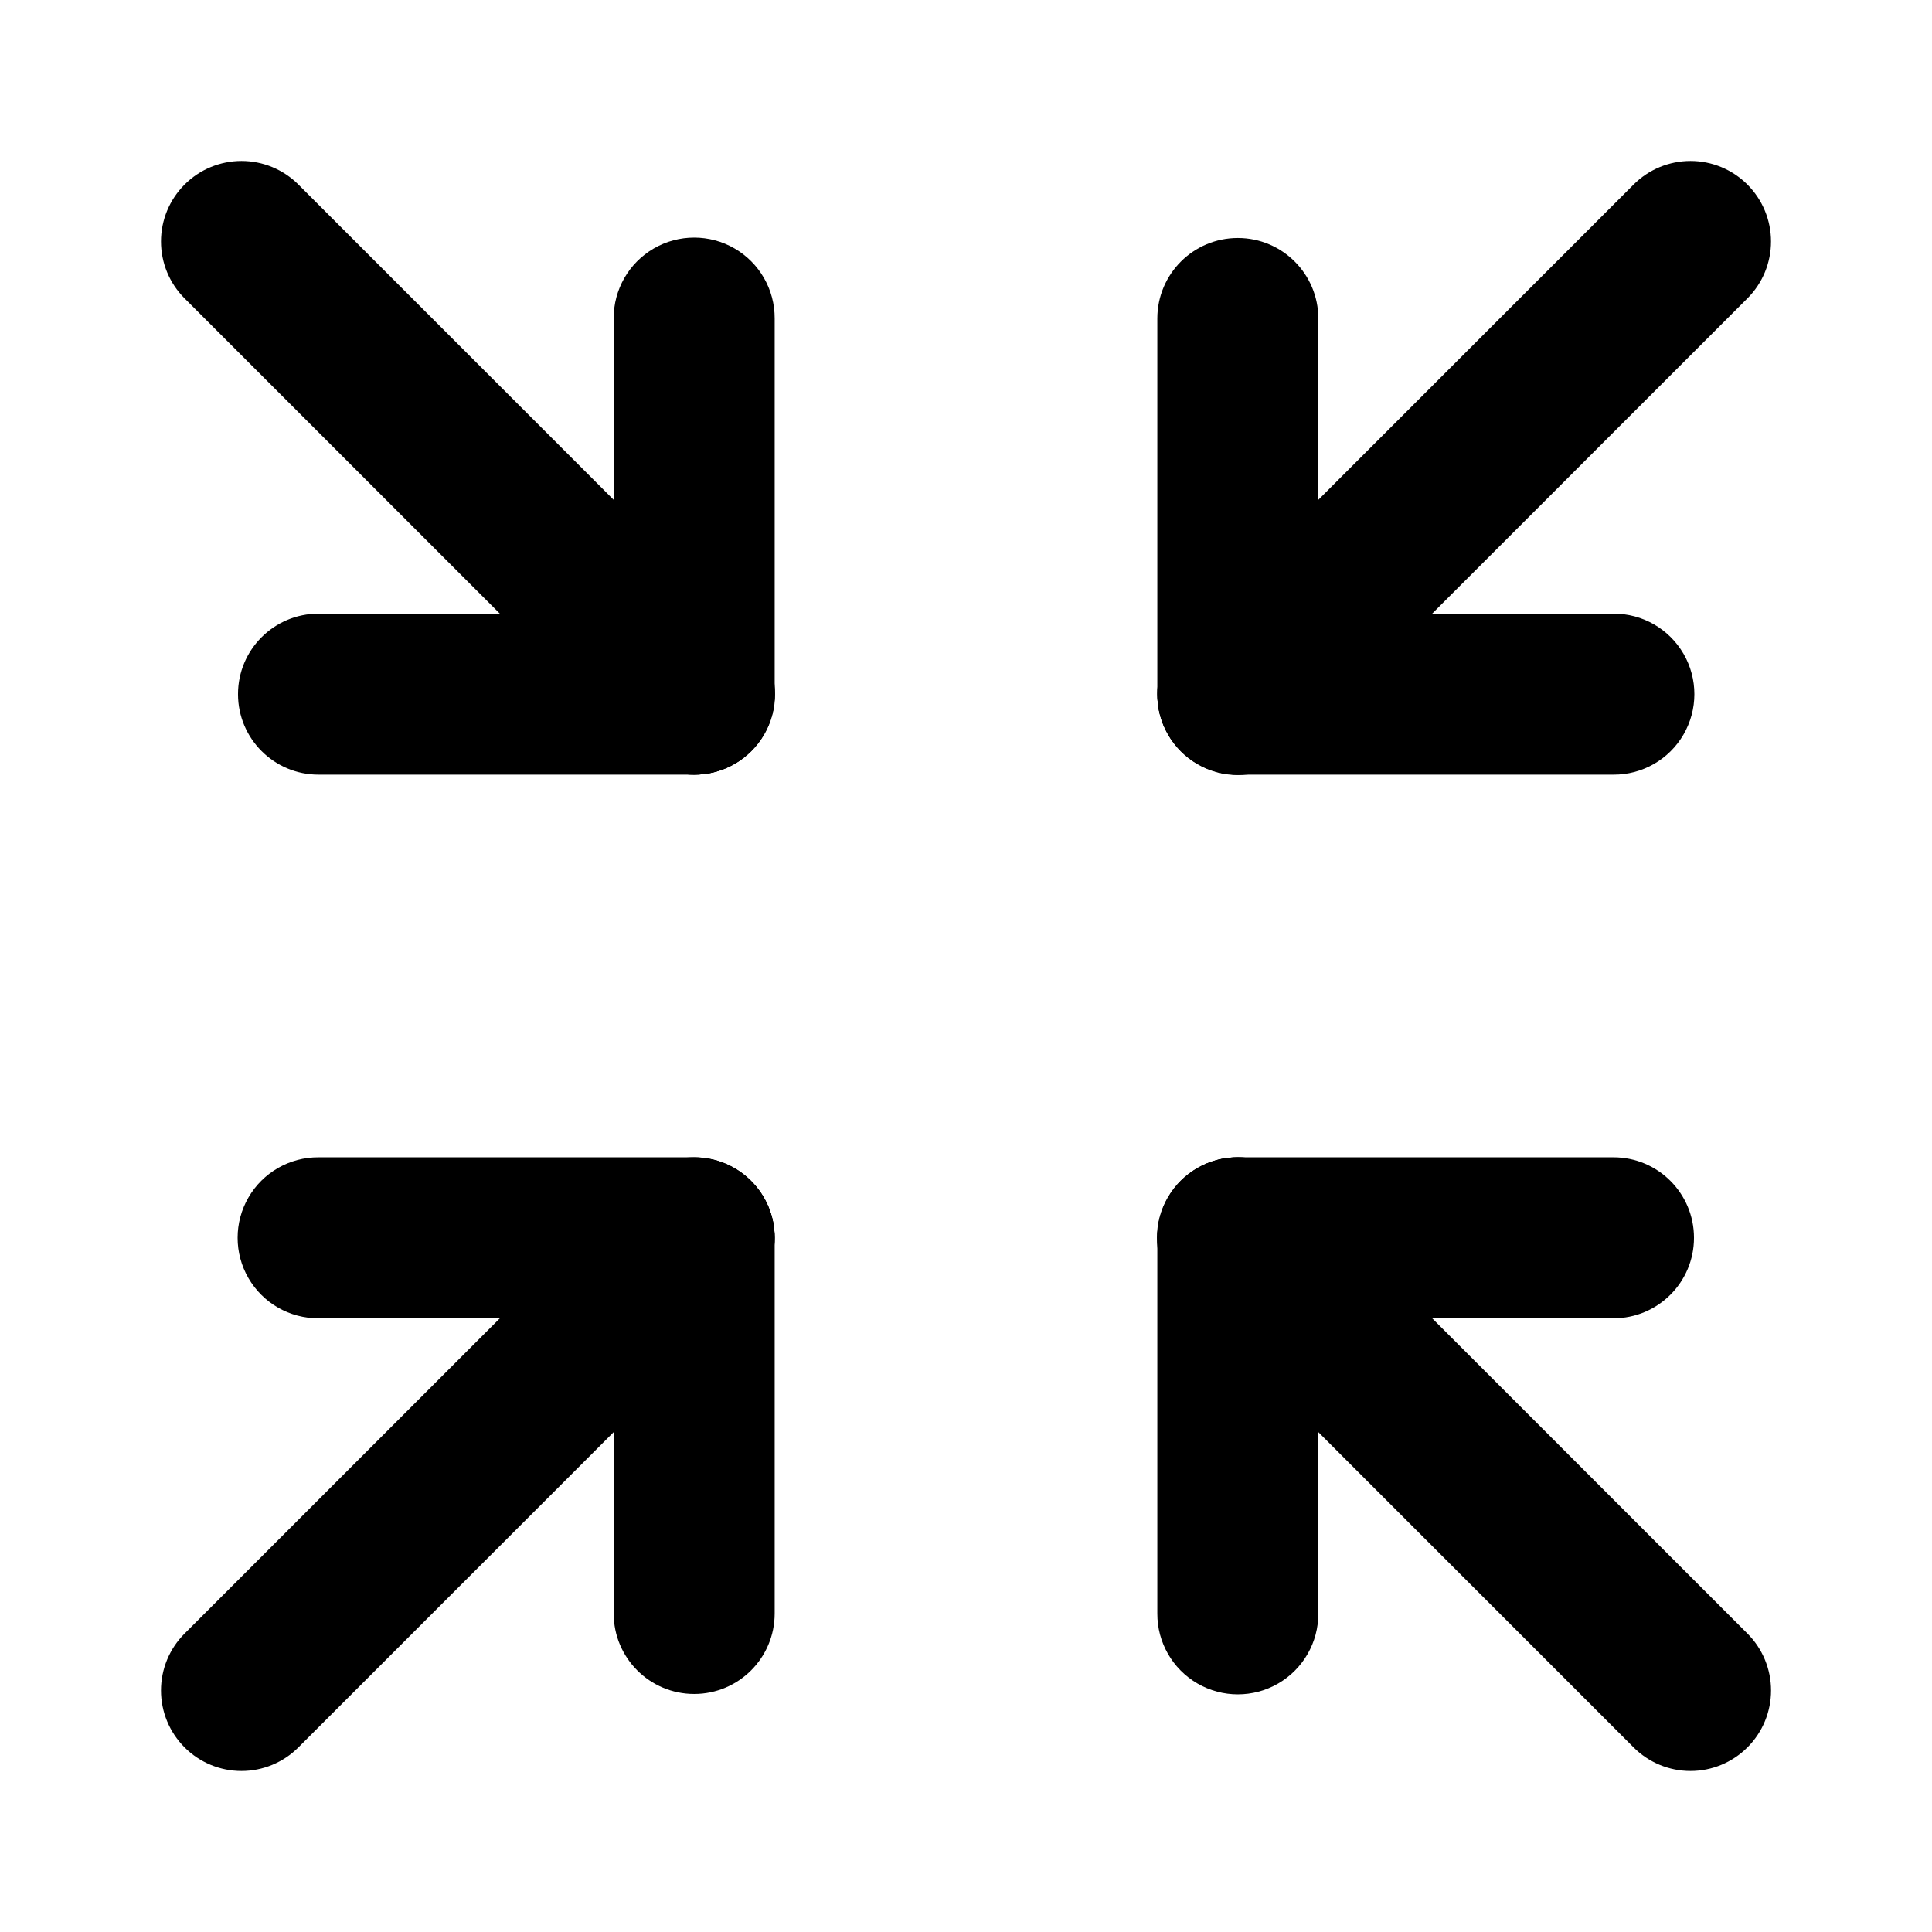
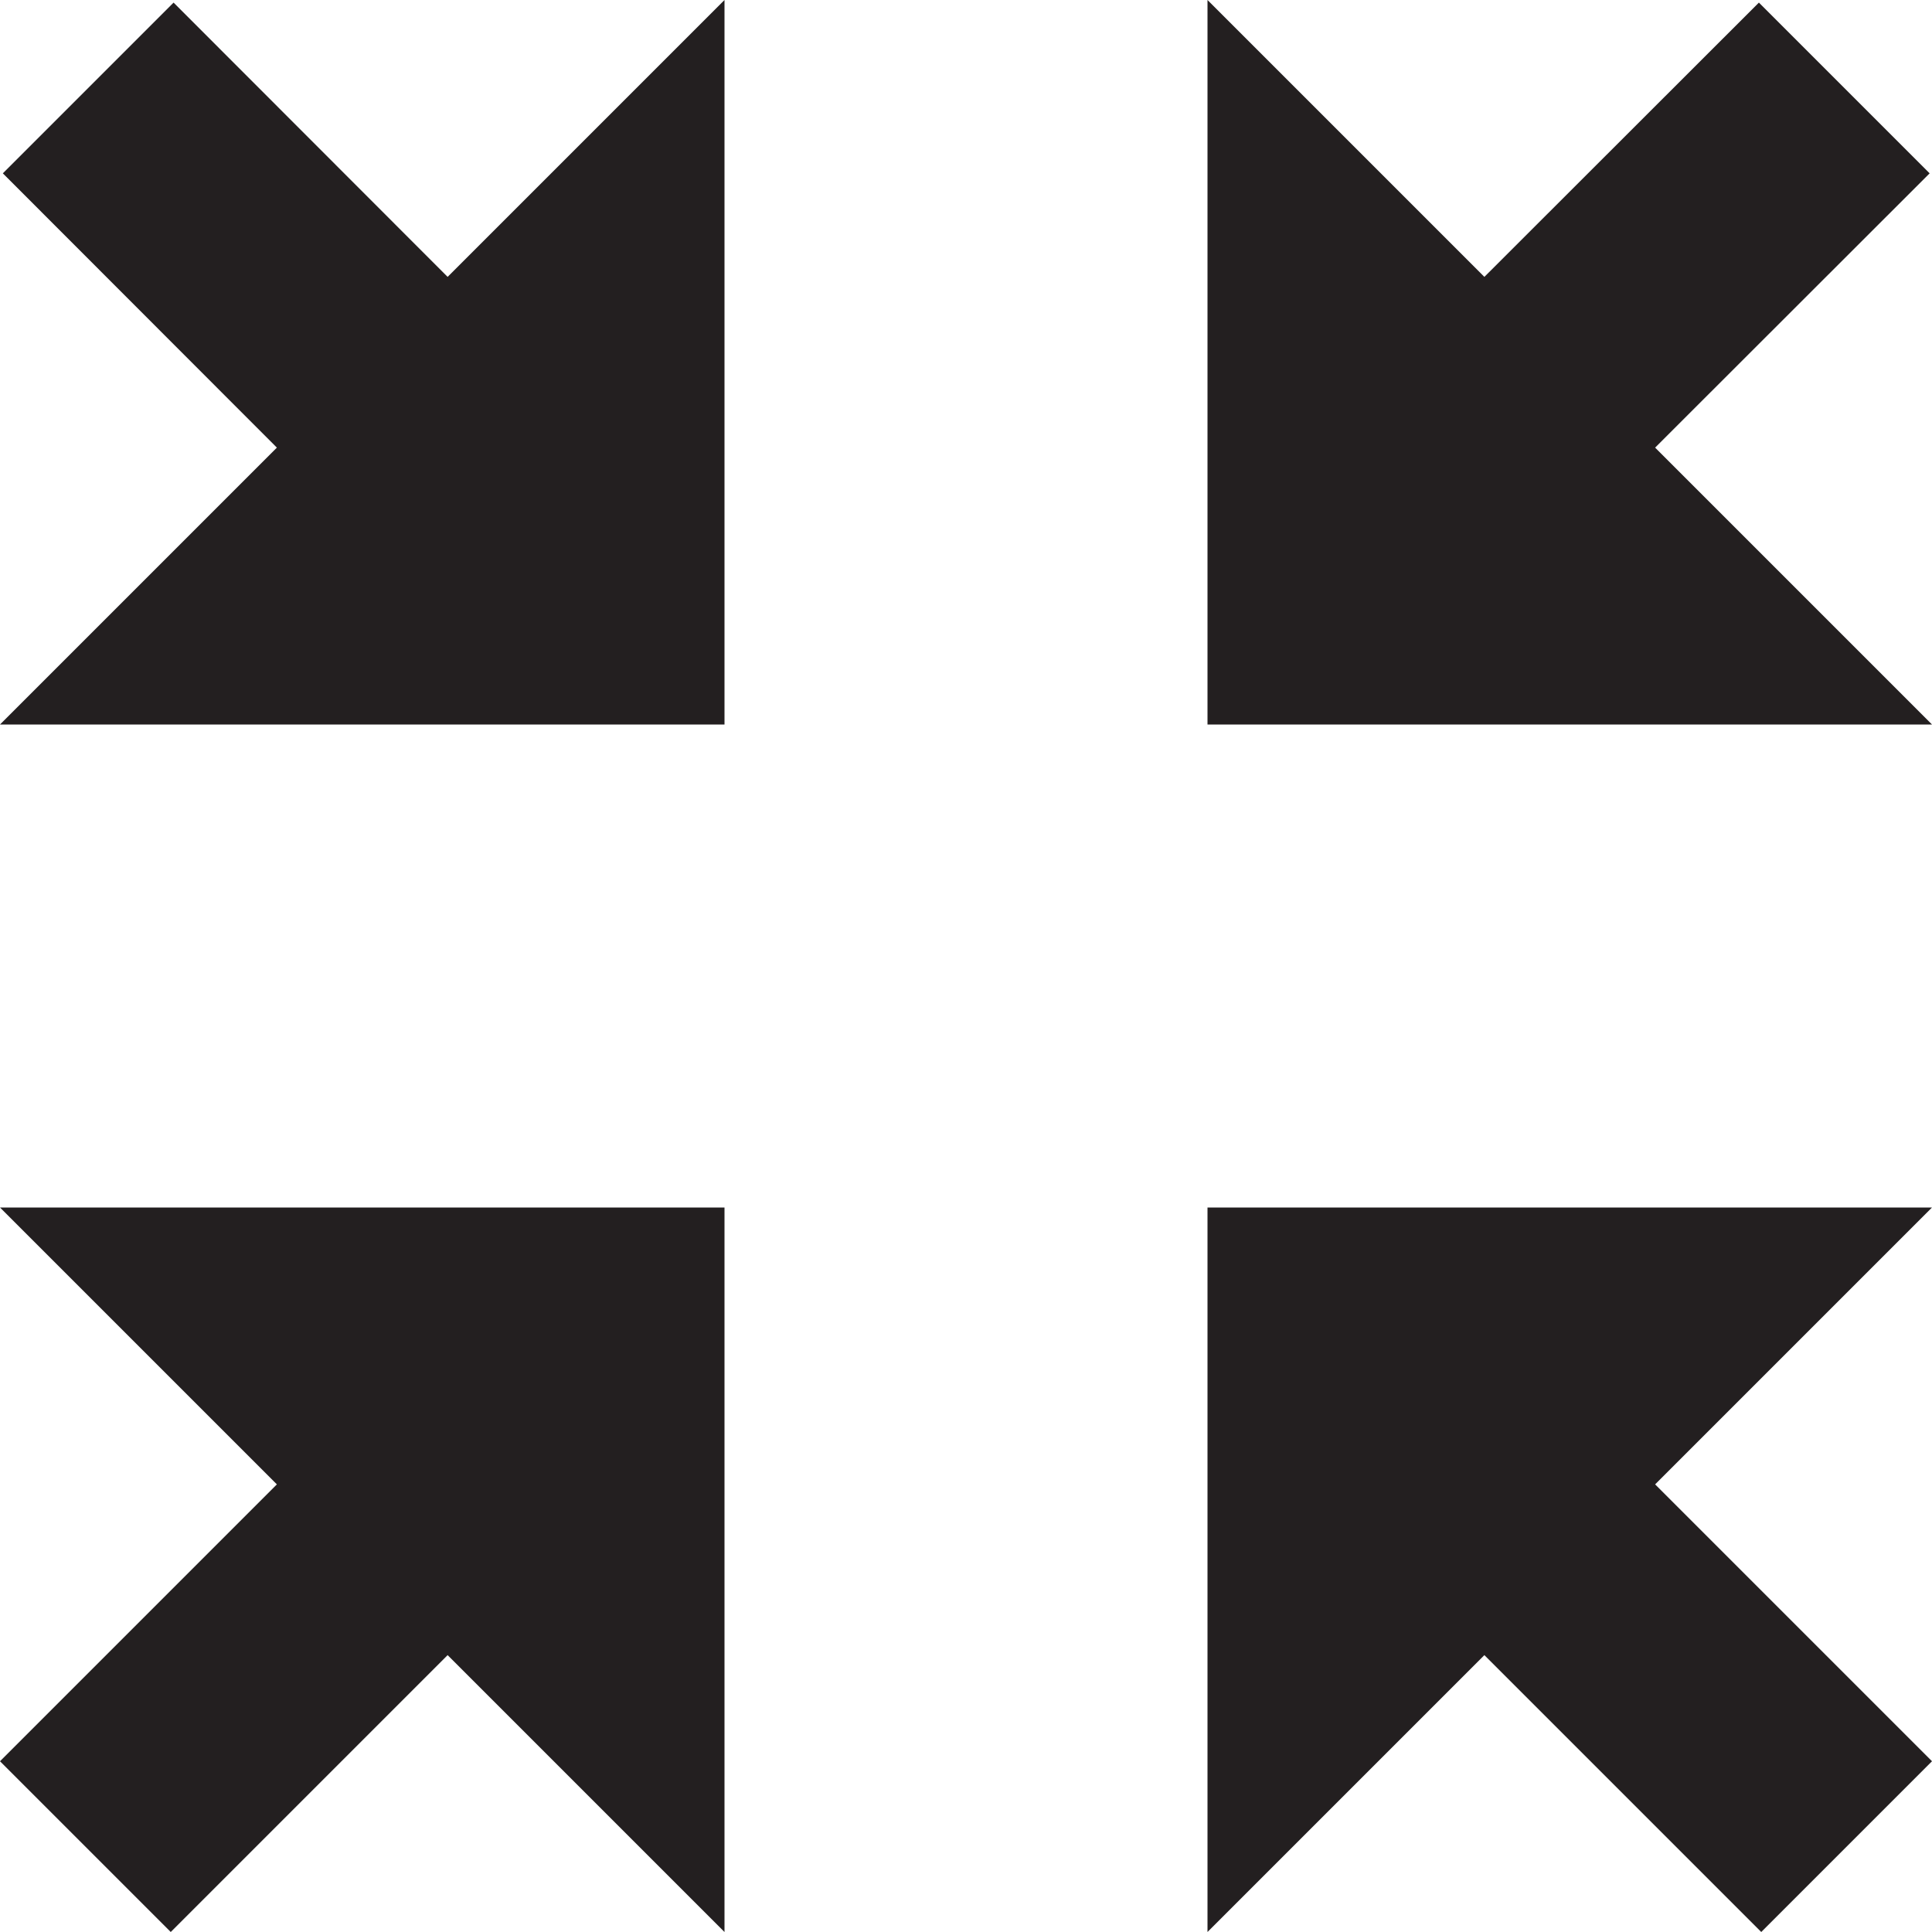
- <svg xmlns="http://www.w3.org/2000/svg" t="1659107553486" class="icon" viewBox="0 0 1024 1024" version="1.1" p-id="2133" width="200" height="200">
-   <path d="M926.165 97.82a42.638 42.638 0 0 1 0 60.331l-239.929 239.929a42.638 42.638 0 0 1-60.331 0 42.638 42.638 0 0 1 0-60.331l239.929-239.929a42.638 42.638 0 0 1 60.331 0" fill="#000000" p-id="2134" />
-   <path d="M613.404 367.915a42.667 42.667 0 0 1 42.667-42.667h199.111a42.667 42.667 0 1 1 0 85.333h-199.111a42.667 42.667 0 0 1-42.667-42.667" fill="#000000" p-id="2135" />
-   <path d="M656.071 126.137a42.667 42.667 0 0 1 42.667 42.667v199.111a42.667 42.667 0 1 1-85.333 0v-199.111a42.667 42.667 0 0 1 42.667-42.667M926.165 926.151a42.638 42.638 0 0 1-60.331 0L625.92 686.222a42.638 42.638 0 0 1 0-60.331 42.638 42.638 0 0 1 60.331 0l239.929 239.929a42.638 42.638 0 0 1 0 60.331" fill="#000000" p-id="2136" />
-   <path d="M656.071 613.39a42.667 42.667 0 0 1 42.667 42.667v199.111a42.667 42.667 0 1 1-85.333 0v-199.111a42.667 42.667 0 0 1 42.667-42.667" fill="#000000" p-id="2137" />
-   <path d="M897.849 656.057a42.667 42.667 0 0 1-42.667 42.667h-199.111a42.667 42.667 0 1 1 0-85.333h199.111a42.667 42.667 0 0 1 42.667 42.667M97.835 97.82a42.638 42.638 0 0 1 60.331 0l239.929 239.929a42.638 42.638 0 0 1 0 60.331 42.638 42.638 0 0 1-60.331 0L97.835 158.151a42.638 42.638 0 0 1 0-60.331" fill="#000000" p-id="2138" />
-   <path d="M367.929 410.581a42.667 42.667 0 0 1-42.667-42.667v-199.111a42.667 42.667 0 1 1 85.333 0v199.111a42.667 42.667 0 0 1-42.667 42.667" fill="#000000" p-id="2139" />
-   <path d="M126.151 367.915a42.667 42.667 0 0 1 42.667-42.667h199.111a42.667 42.667 0 1 1 0 85.333h-199.111a42.667 42.667 0 0 1-42.667-42.667M97.835 926.151a42.638 42.638 0 0 1 0-60.331l239.929-239.929a42.638 42.638 0 0 1 60.331 0 42.638 42.638 0 0 1 0 60.331L158.151 926.151a42.638 42.638 0 0 1-60.331 0" fill="#000000" p-id="2140" />
-   <path d="M410.596 656.057a42.667 42.667 0 0 1-42.667 42.667h-199.111a42.667 42.667 0 1 1 0-85.333h199.111a42.667 42.667 0 0 1 42.667 42.667" fill="#000000" p-id="2141" />
-   <path d="M367.929 897.835a42.667 42.667 0 0 1-42.667-42.667v-199.111a42.667 42.667 0 0 1 85.333 0v199.111a42.667 42.667 0 0 1-42.667 42.667" fill="#000000" p-id="2142" />
+ <svg xmlns="http://www.w3.org/2000/svg" t="1678192591903" class="icon" viewBox="0 0 1024 1024" version="1.1" p-id="6842" width="200" height="200">
+   <path d="M786.752 877.248 933.504 1024 1024 933.504 877.248 786.752 1024 640 640 640 640 1024Z" fill="#231F20" p-id="6843" />
+   <path d="M0 384 384 384 384 0 237.248 146.752 92 1.376 1.504 91.872 146.752 237.248Z" fill="#231F20" p-id="6844" />
+   <path d="M0 933.504 90.496 1024 237.248 877.248 384 1024 384 640 0 640 146.752 786.752Z" fill="#231F20" p-id="6845" />
+   <path d="M640 384 1024 384 877.248 237.248 1022.752 91.872 932.256 1.376 786.752 146.752 640 0Z" fill="#231F20" p-id="6846" />
</svg>
